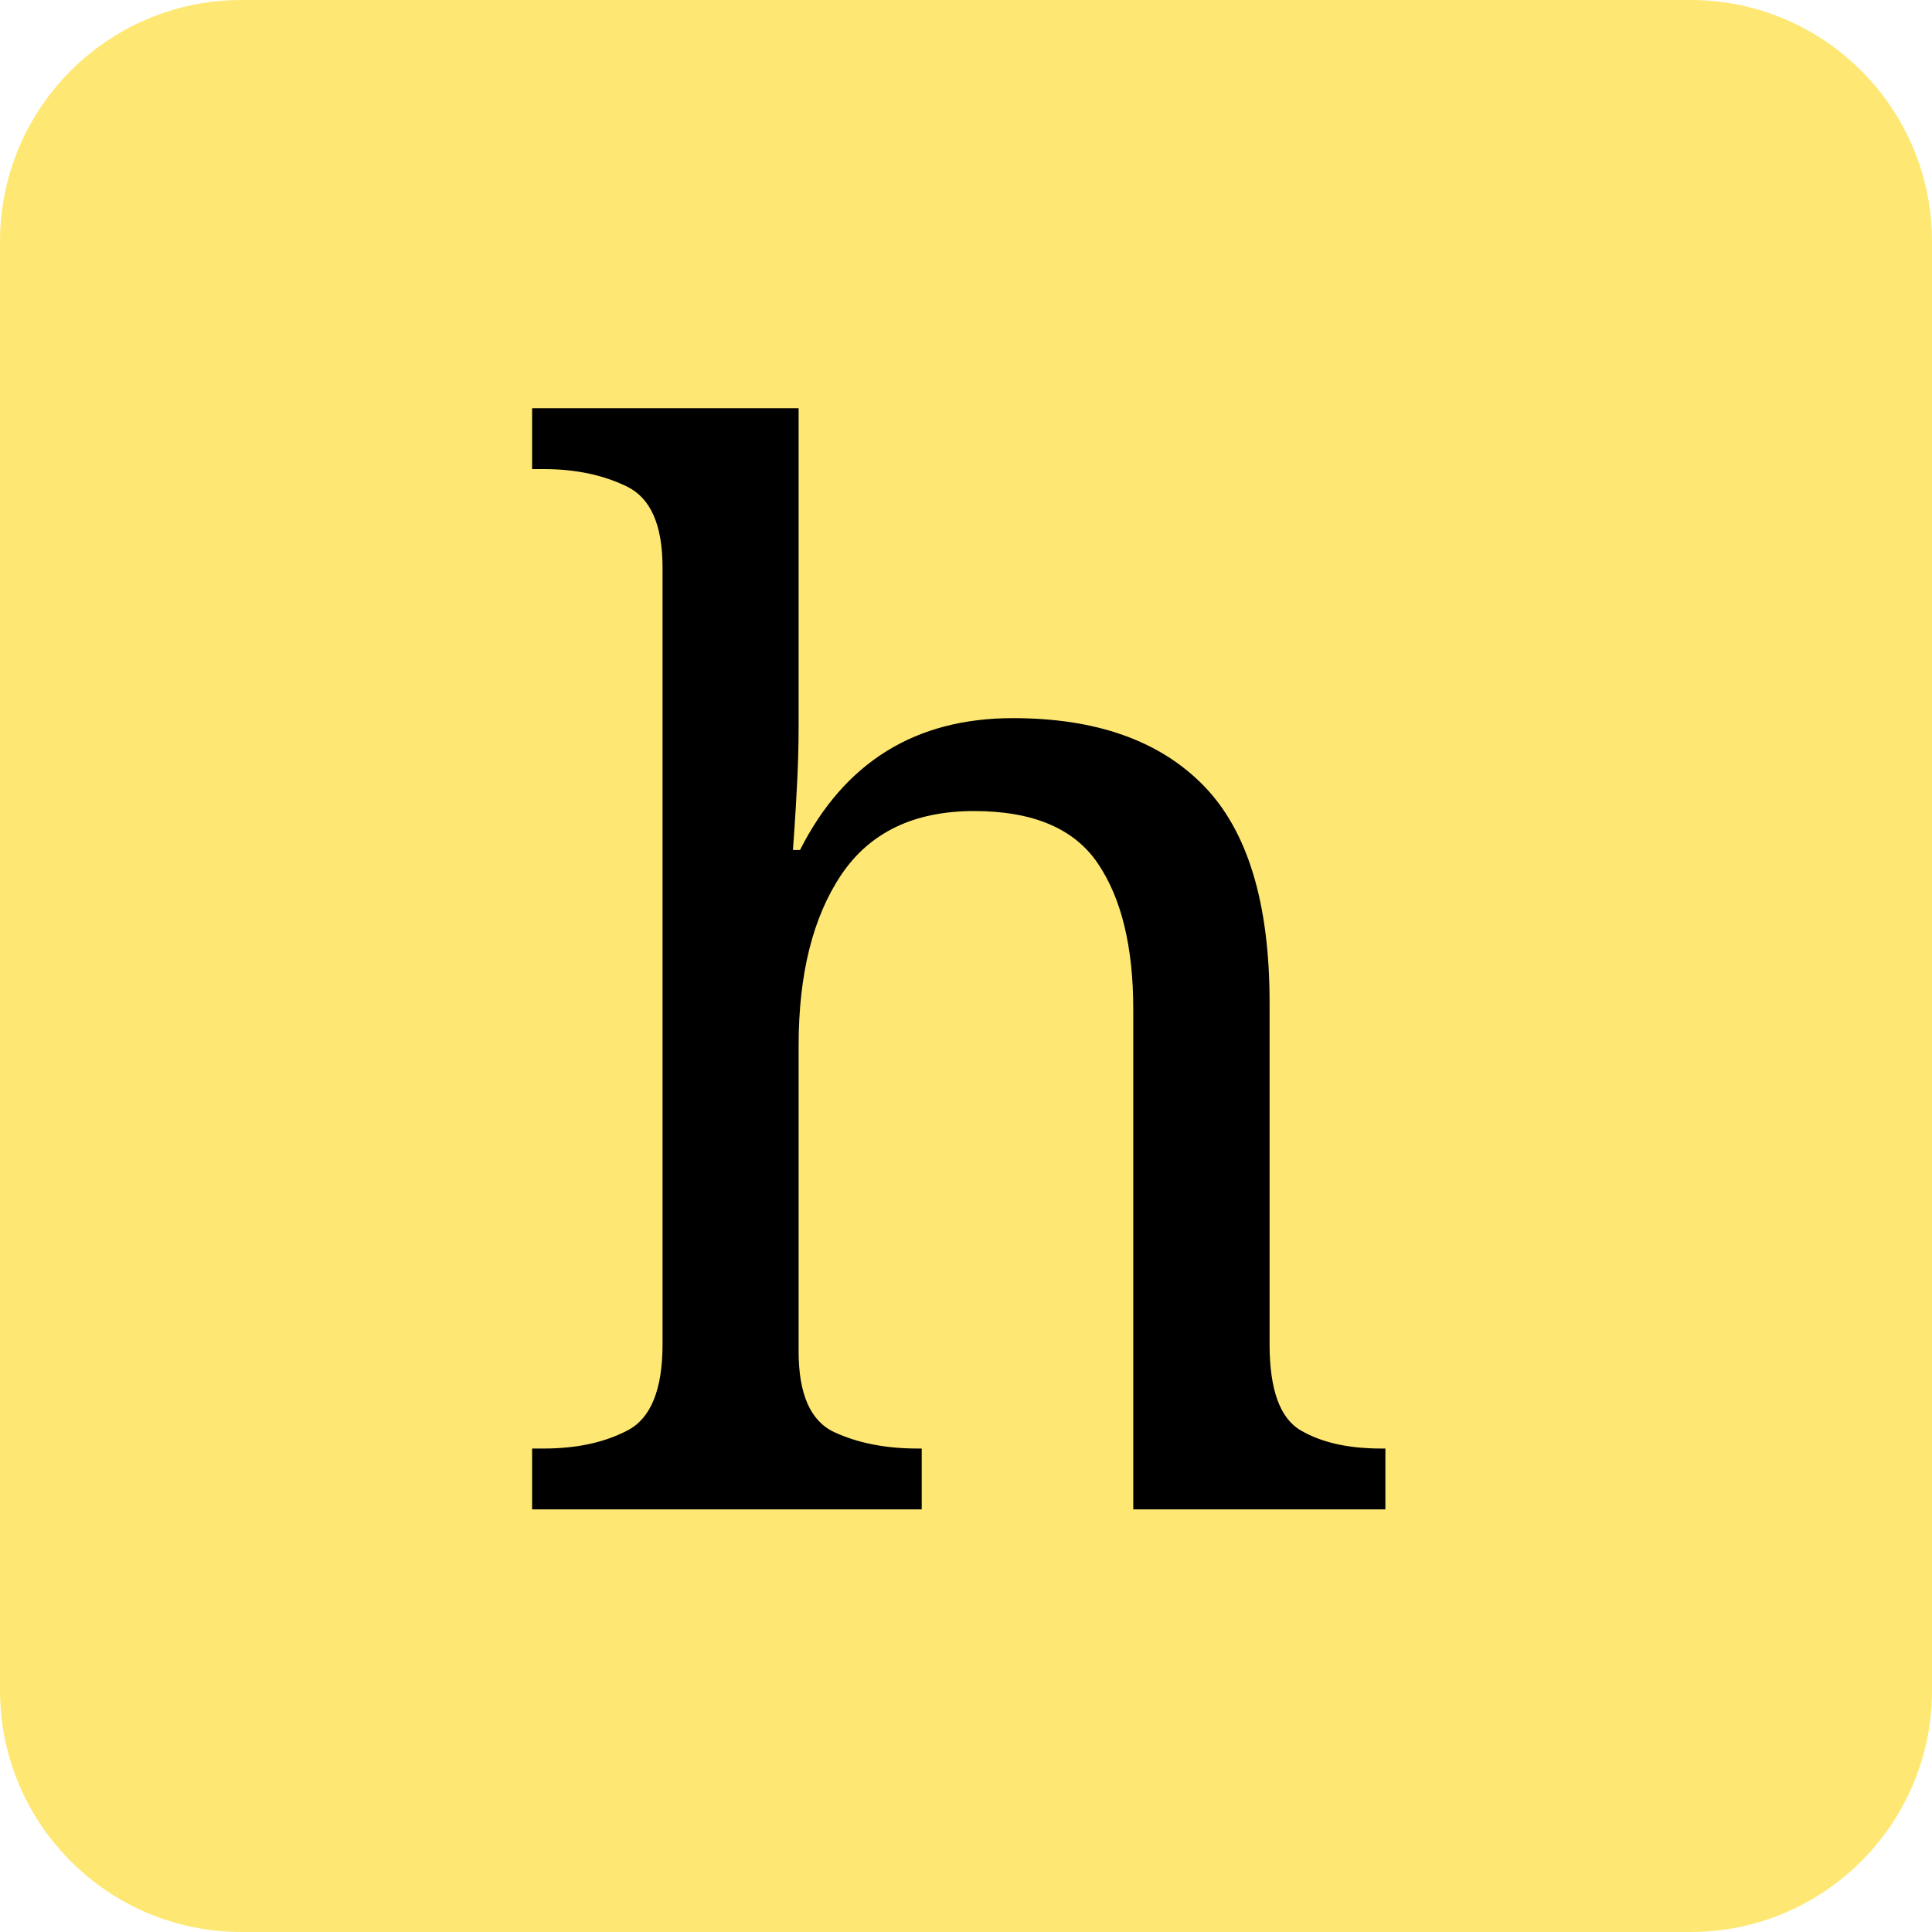
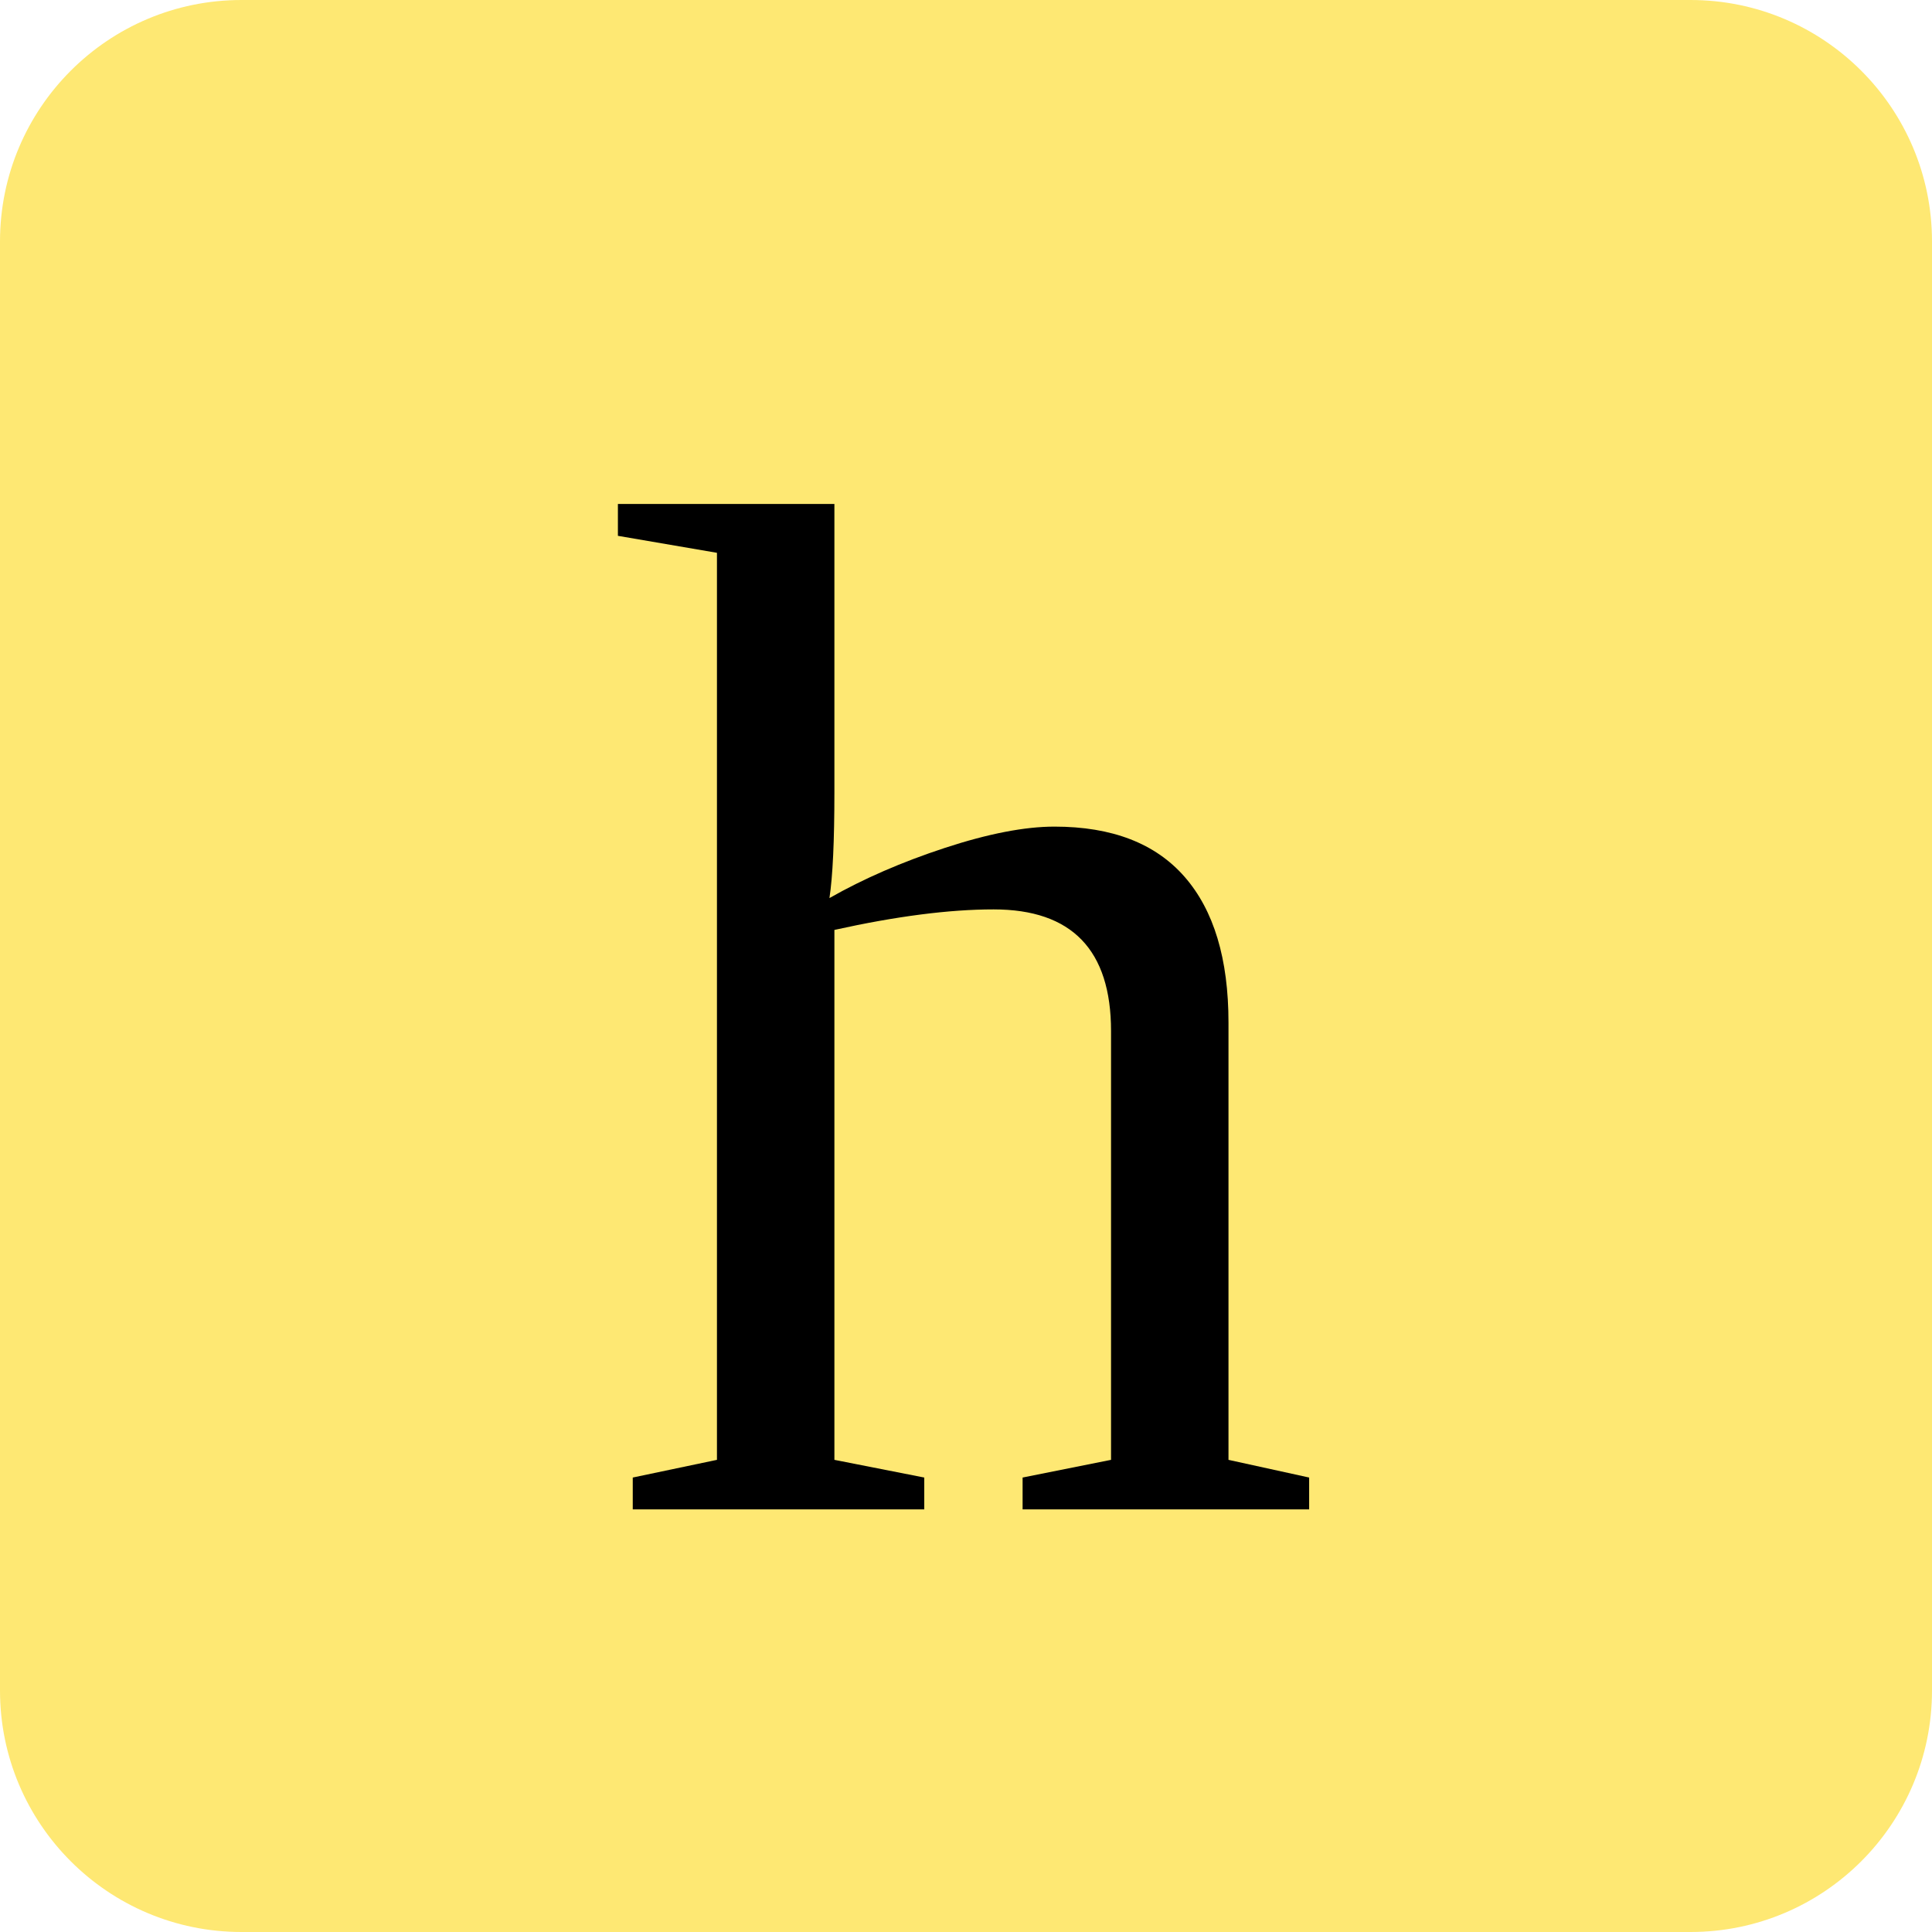
<svg xmlns="http://www.w3.org/2000/svg" viewBox="0 0 128 128">
  <rect width="128" height="128" rx="16" fill="#fee873" />
-   <text x="64" y="100" font-family="'DM Serif Display', Georgia, serif" font-size="96" font-weight="400" fill="#000" text-anchor="middle">h</text>
+   <text x="64" y="100" font-family="Georgia, 'Times New Roman', serif" font-size="96" font-weight="400" fill="#000" text-anchor="middle">h</text>
</svg>
